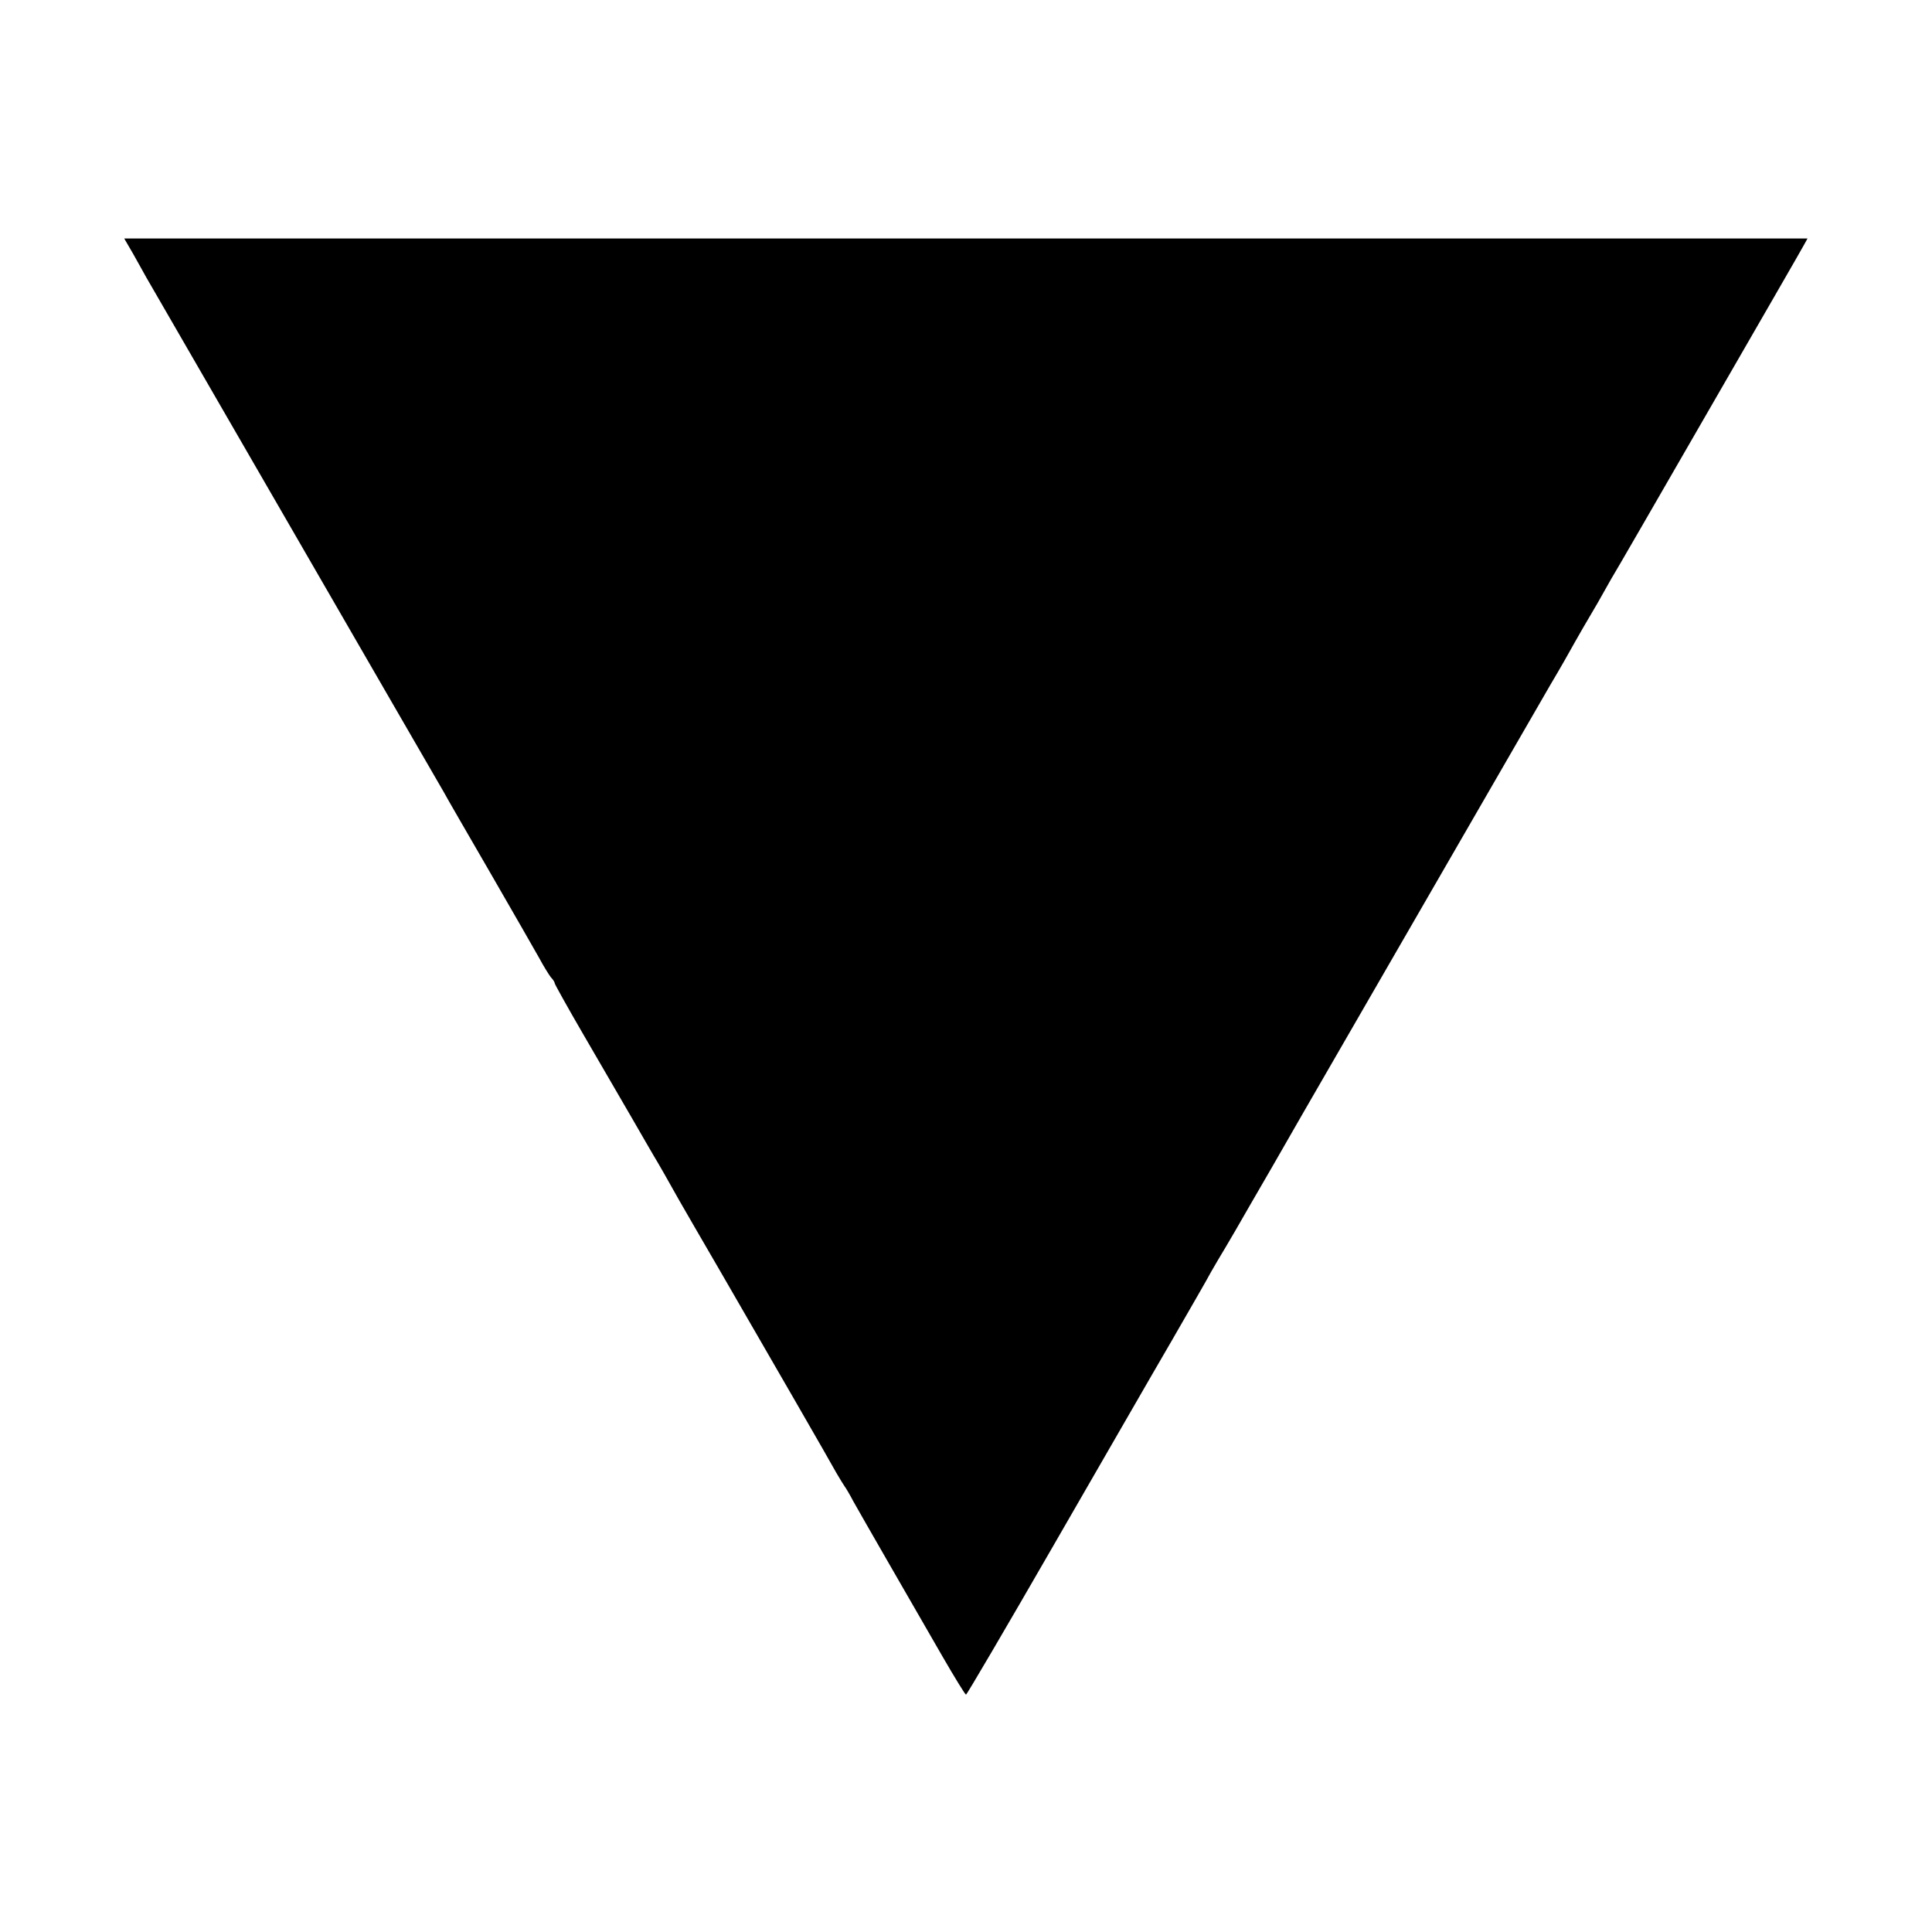
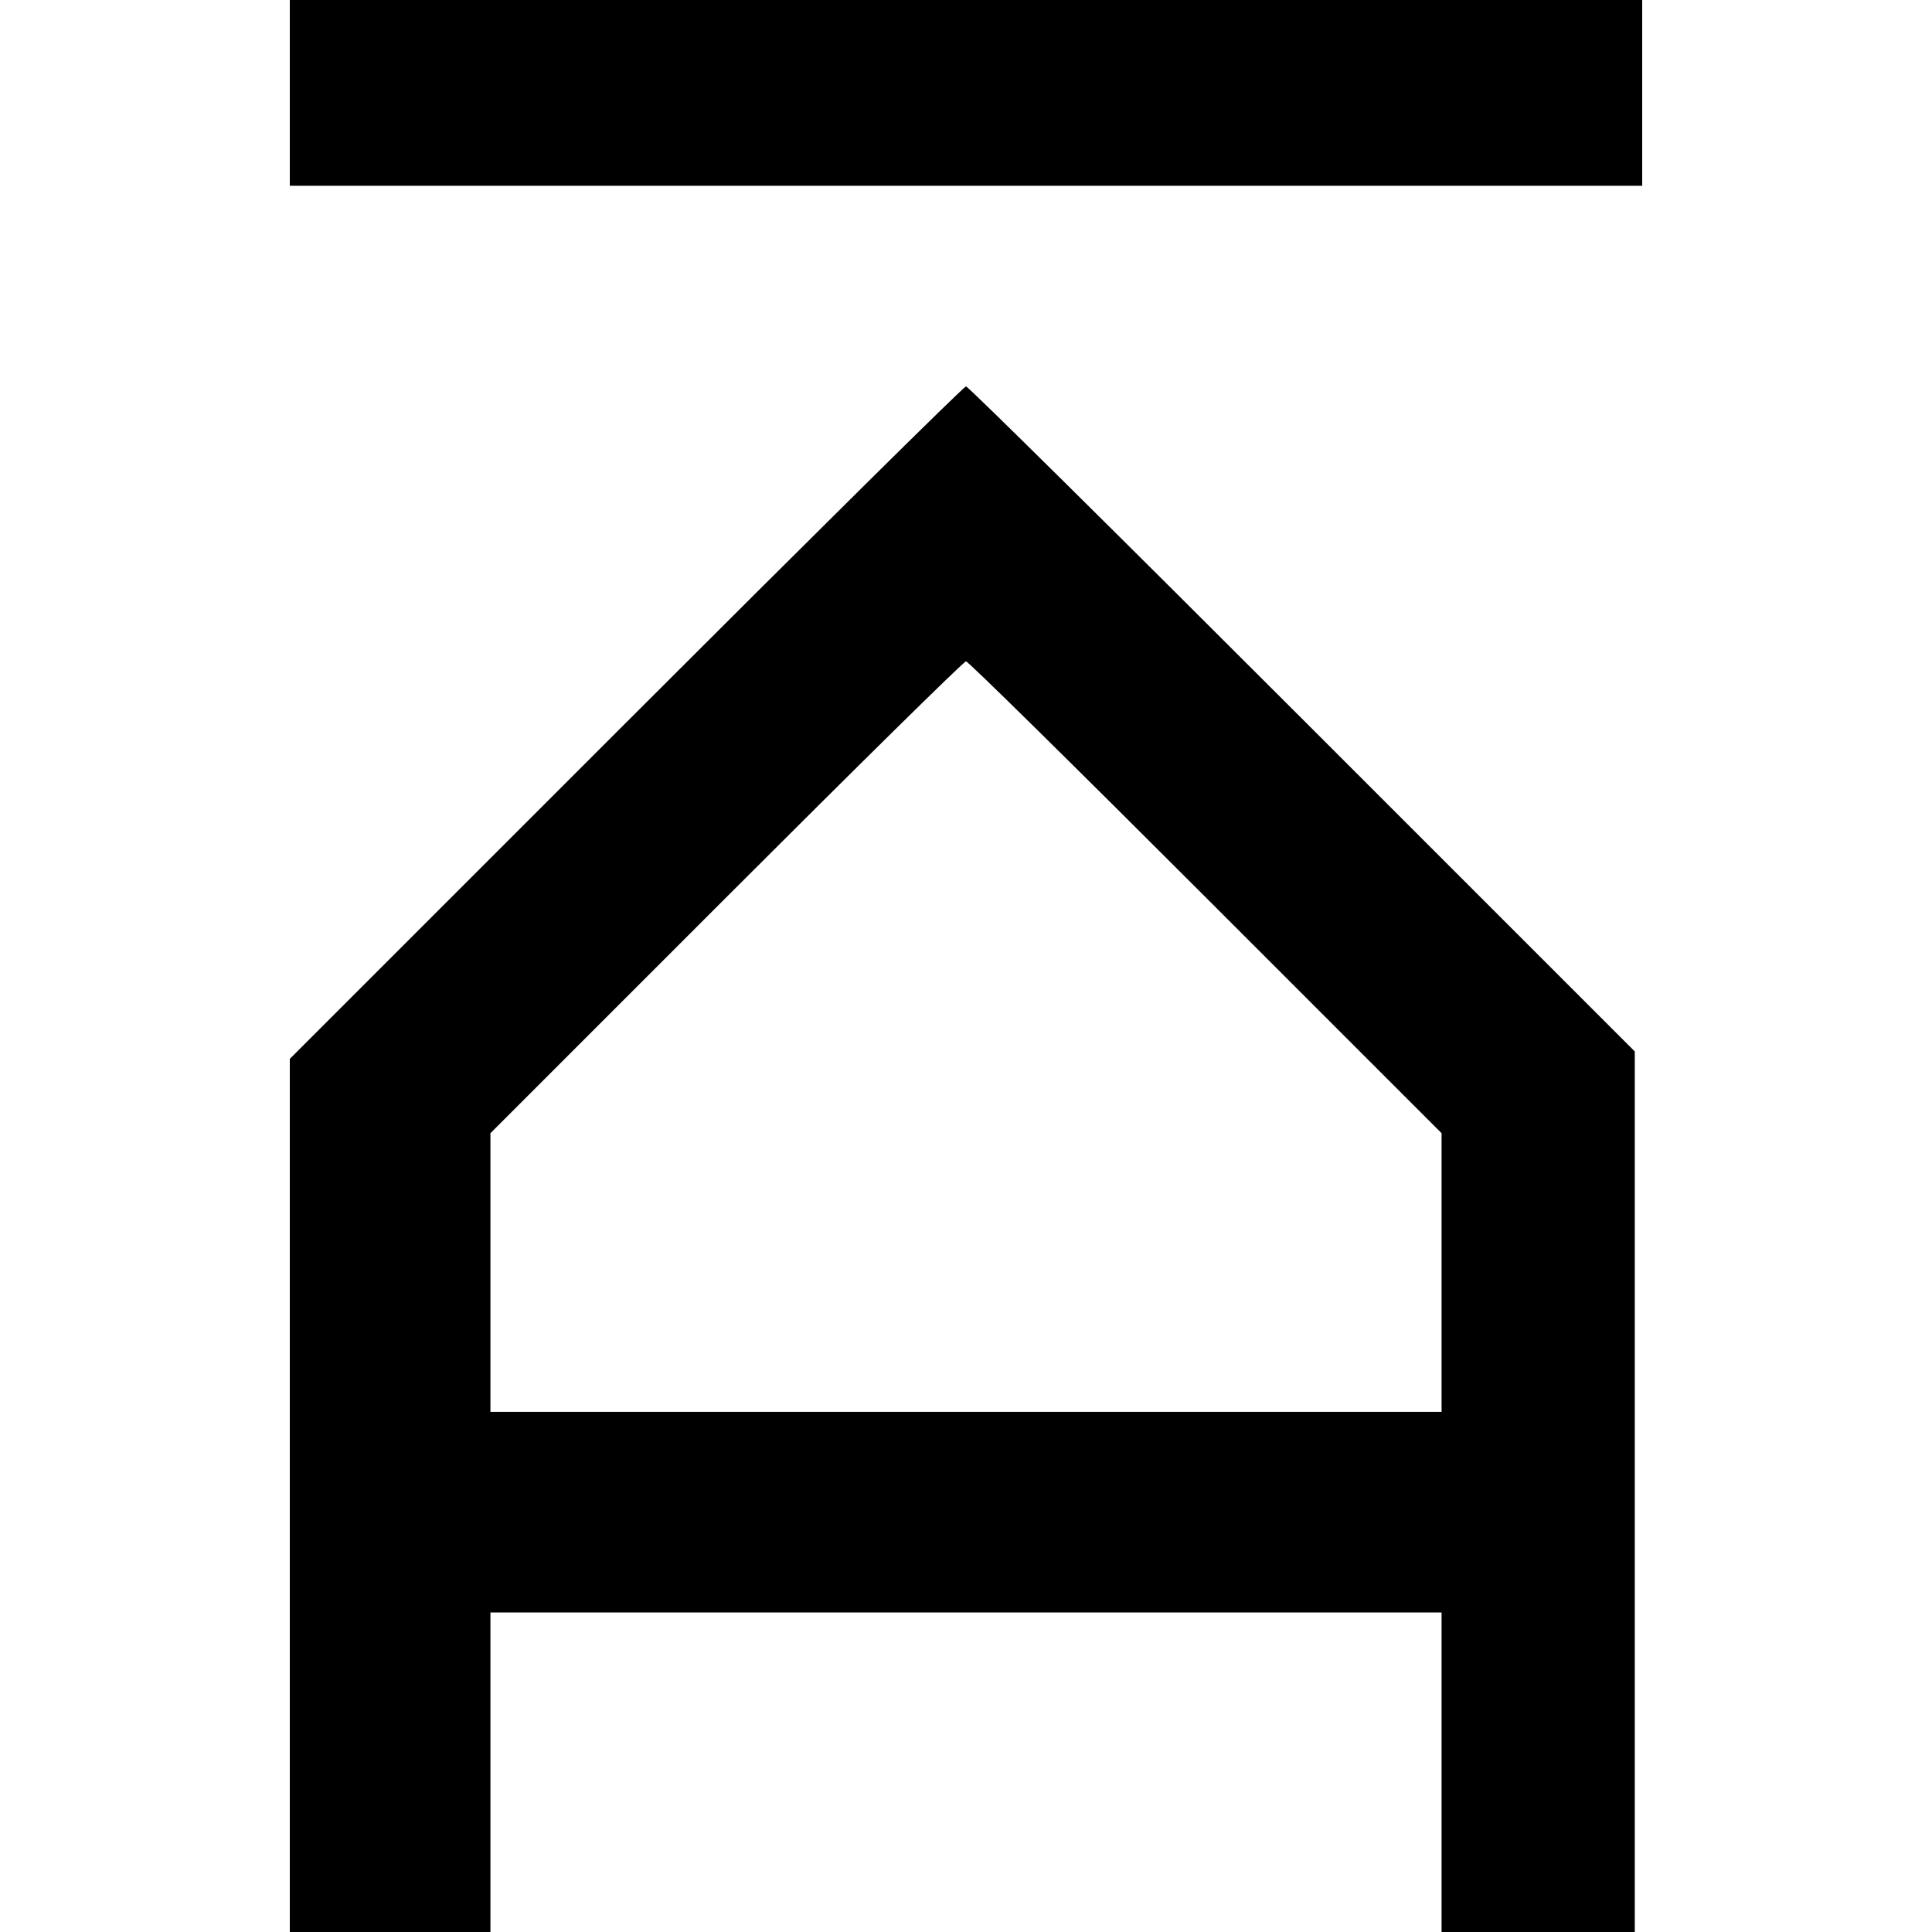
- <svg xmlns="http://www.w3.org/2000/svg" version="1.0" width="700pt" height="700pt" viewBox="0 0 700 700" preserveAspectRatio="xMidYMid meet">
-   <g transform="translate(0,700) scale(0.1,-0.1)" fill="#000000" stroke="none">
-     <path d="M482 6081 c17 -31 39 -69 48 -86 21 -36 654 -1132 890 -1540 92 -159 177 -306 188 -325 10 -19 86 -150 167 -290 81 -140 161 -280 178 -310 16 -30 36 -62 43 -71 8 -8 14 -18 14 -22 0 -3 46 -86 103 -184 57 -98 136 -234 176 -303 40 -69 76 -132 81 -140 10 -16 52 -89 92 -161 14 -24 81 -141 150 -259 188 -325 394 -682 418 -726 12 -21 26 -43 30 -49 4 -5 19 -30 32 -55 29 -52 207 -361 323 -562 44 -76 82 -138 85 -138 3 0 145 242 315 537 171 296 363 630 429 743 65 113 130 225 143 250 14 25 38 65 53 90 15 25 54 92 87 150 34 58 121 209 193 335 273 473 845 1463 898 1555 31 52 71 122 89 155 19 33 42 74 52 90 17 28 37 63 79 138 11 17 170 293 354 612 184 319 340 589 346 601 l11 20 -3050 0 -3049 0 32 -55z" />
+ <svg xmlns="http://www.w3.org/2000/svg" version="1.0" width="260pt" height="260pt" viewBox="0 0 260 260" preserveAspectRatio="xMidYMid meet">
+   <g transform="translate(0,260) scale(0.1,-0.1)" fill="#000000" stroke="none">
+     <path d="M390 2475 l0 -125 910 0 910 0 0 125 0 125 -910 0 -910 0 0 -125z" />
+     <path d="M842 1627 l-452 -452 0 -588 0 -587 135 0 135 0 0 215 0 215 640 0 640 0 0 -215 0 -215 130 0 130 0 0 593 0 592 -448 448 c-246 246 -449 447 -452 447 -3 0 -209 -204 -458 -453z m780 -234 l318 -318 0 -187 0 -188 -640 0 -640 0 0 187 0 188 317 317 c175 175 320 318 323 318 3 0 148 -143 322 -317z" />
  </g>
</svg>
